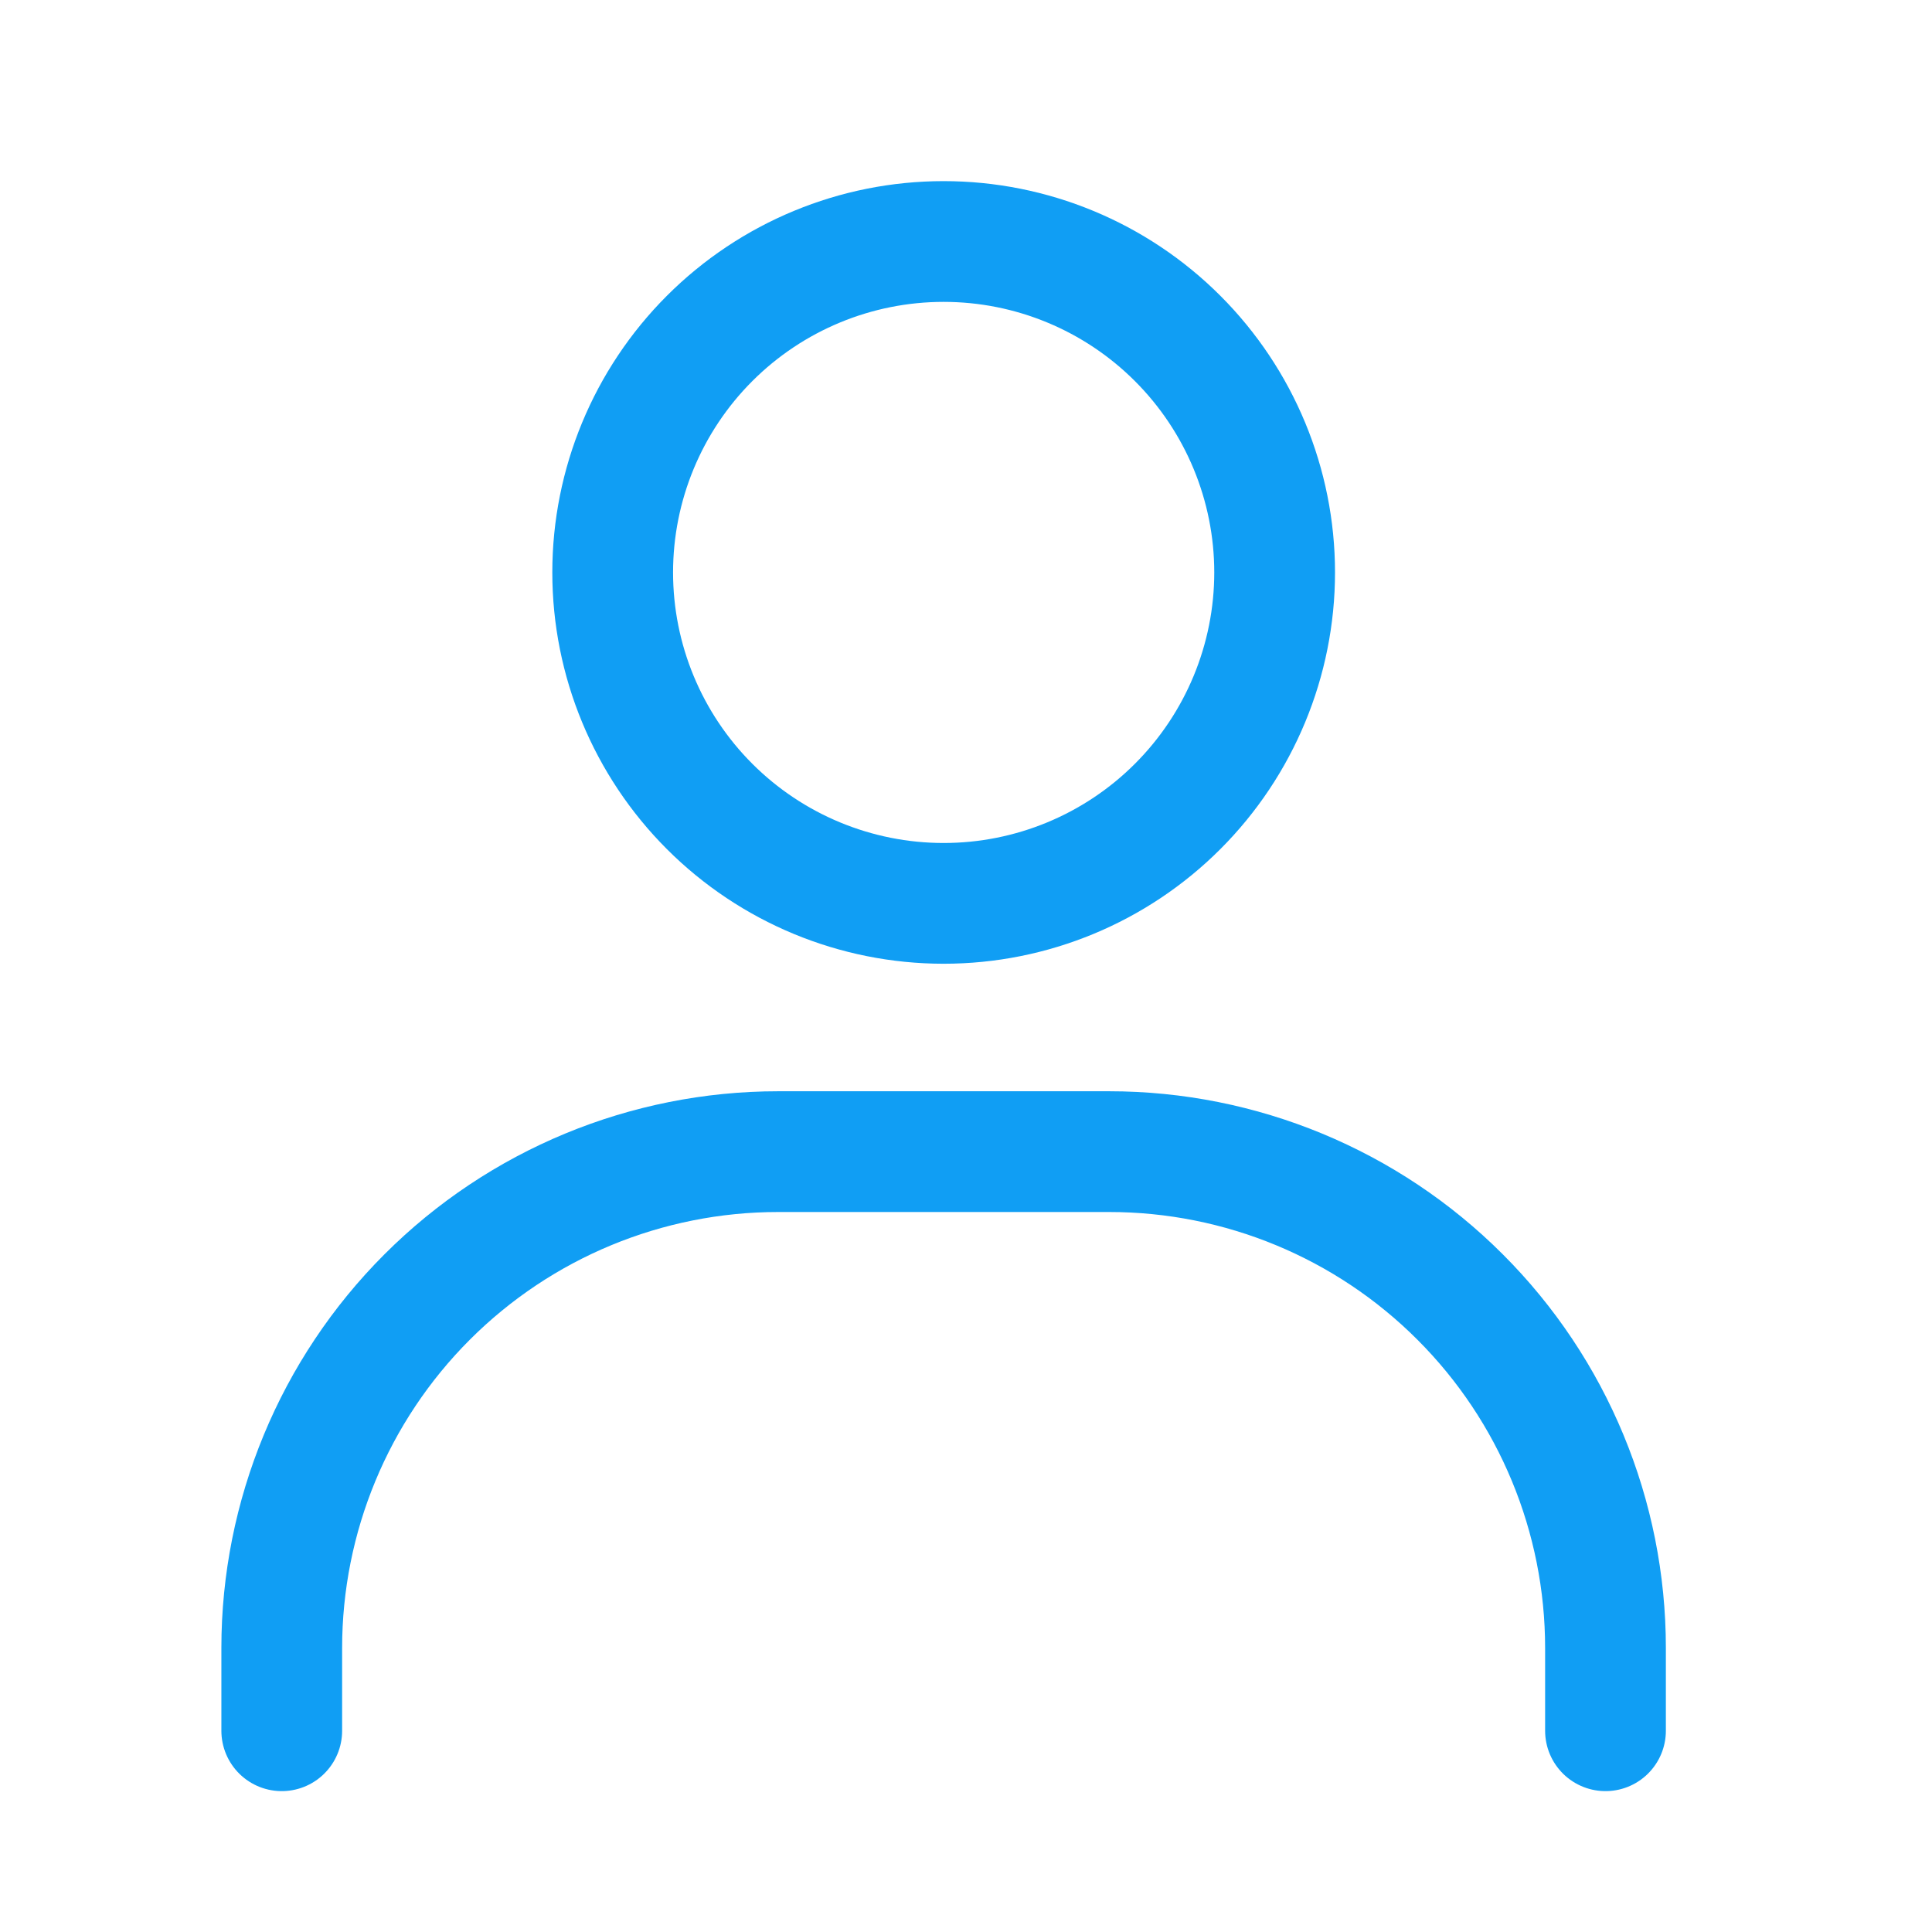
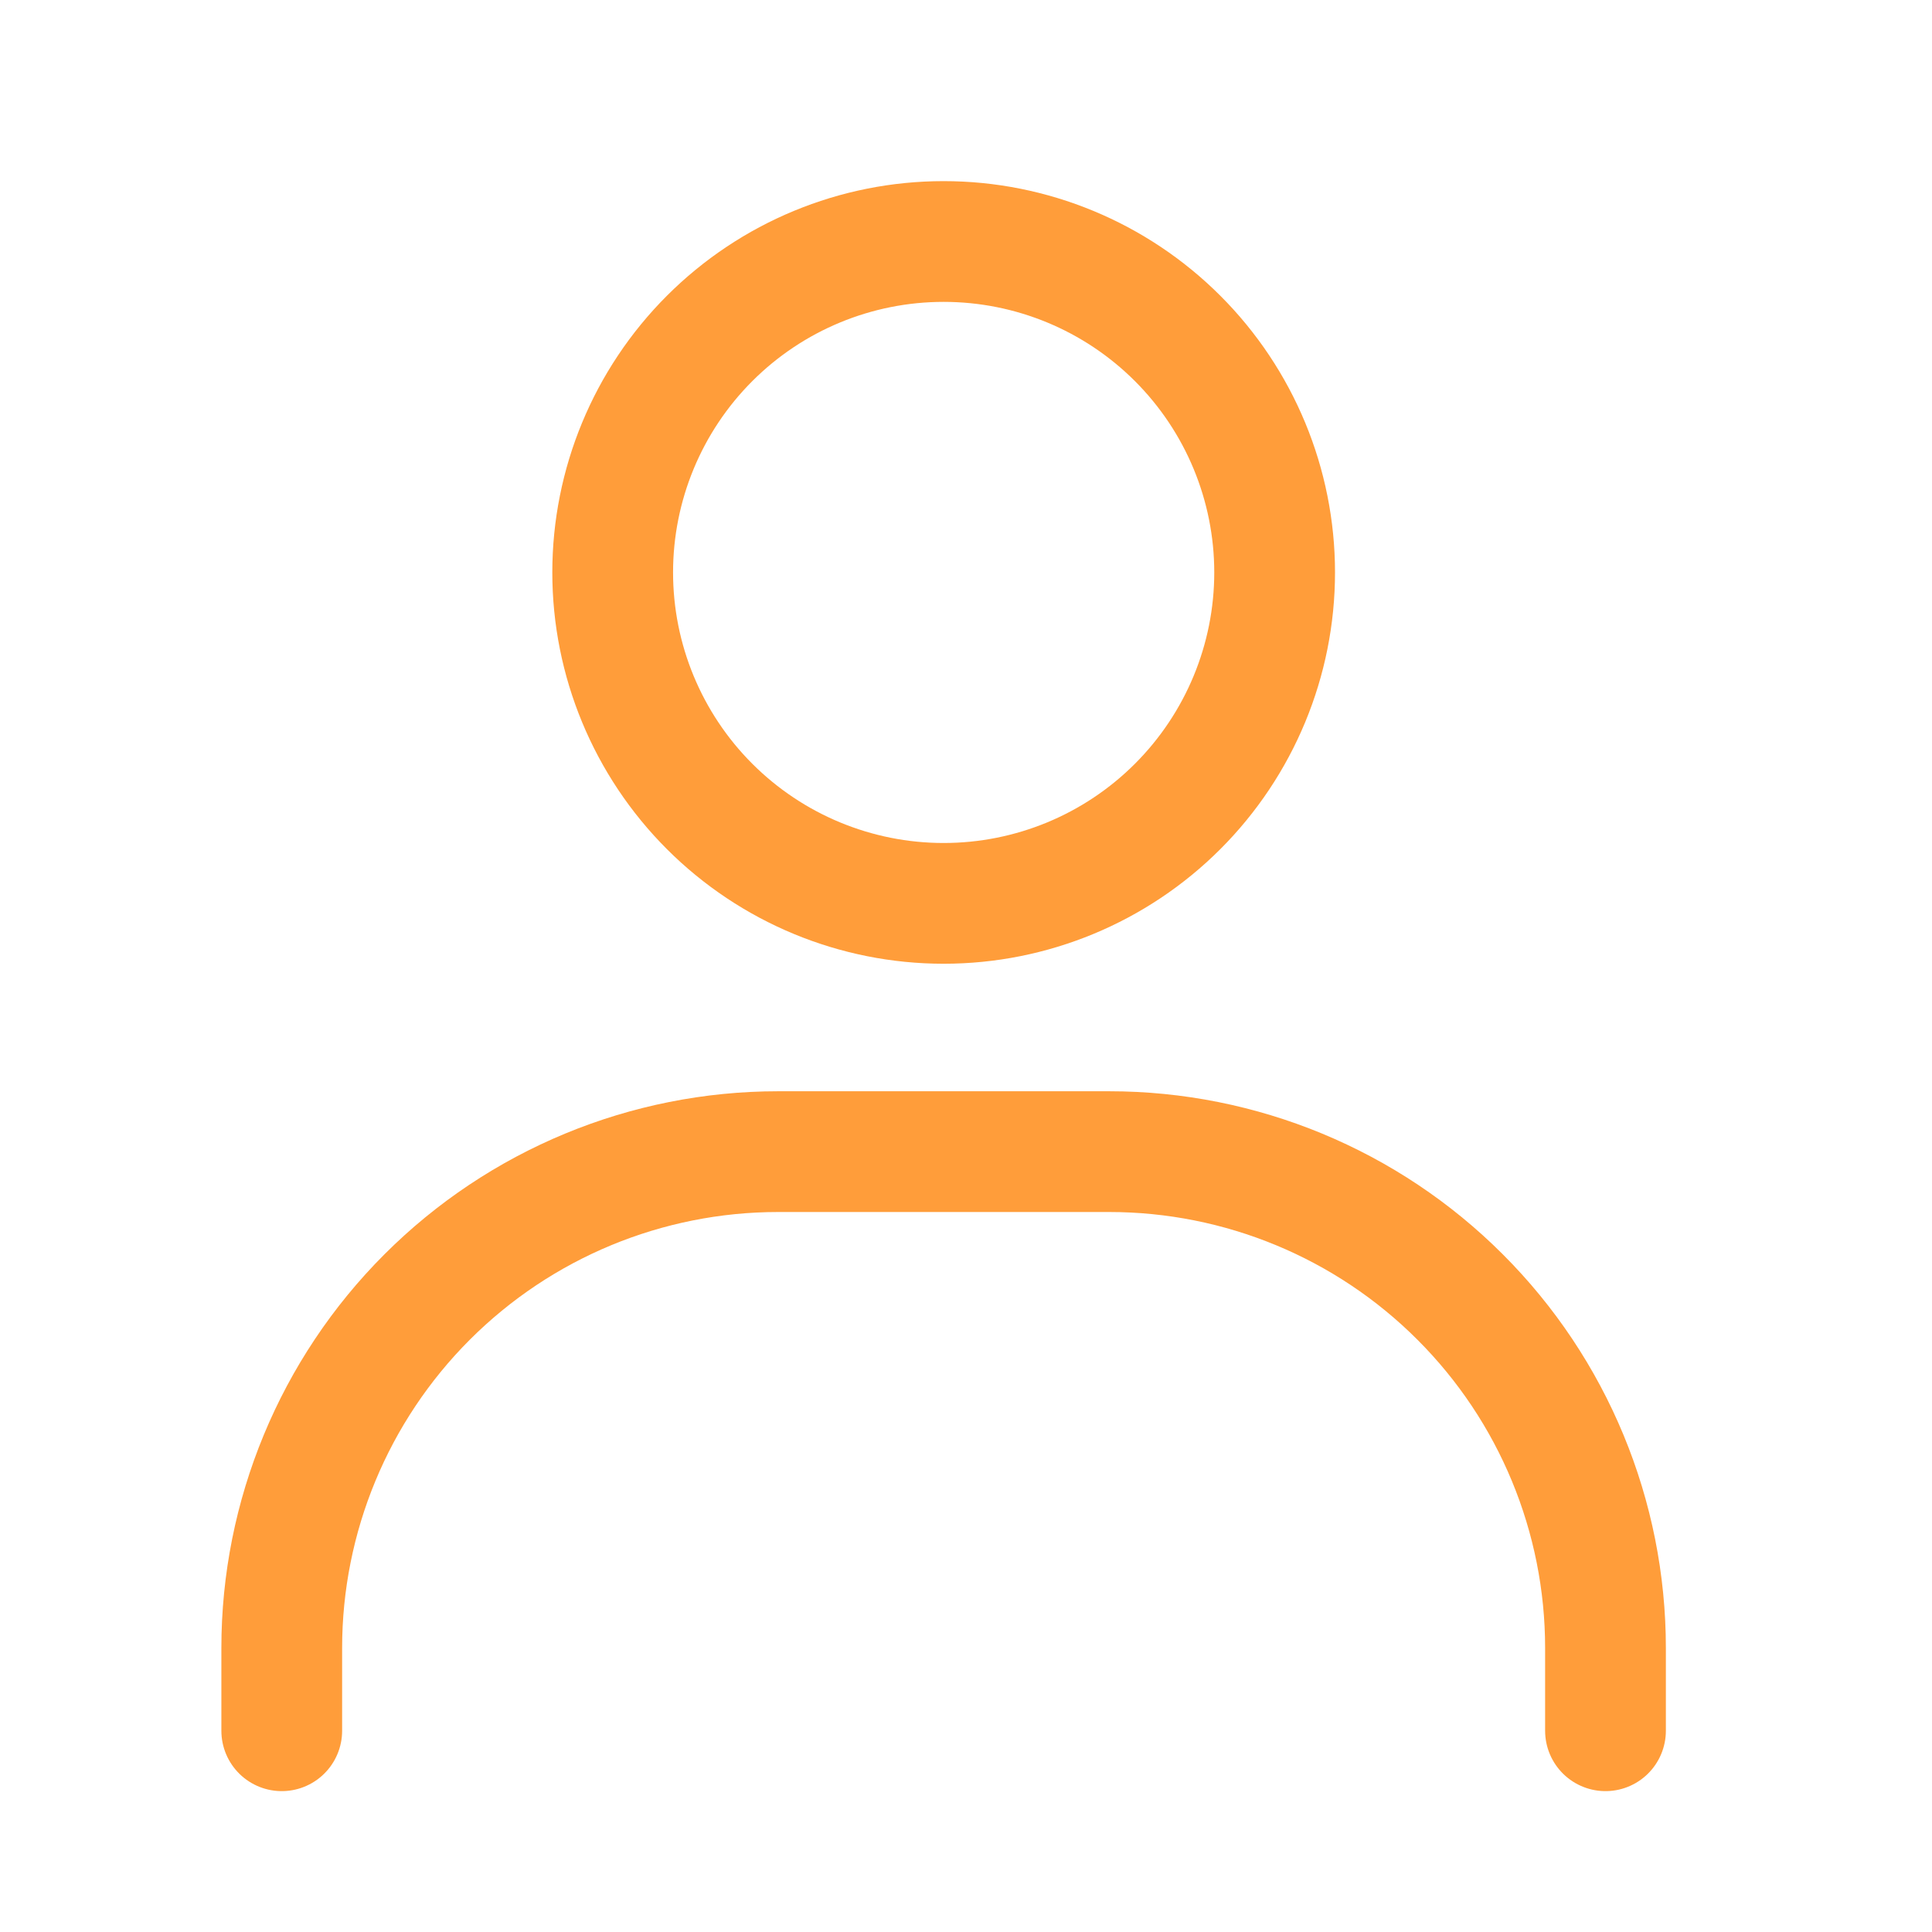
<svg xmlns="http://www.w3.org/2000/svg" width="24" height="24" viewBox="0 0 24 24" fill="none">
-   <path d="M11.722 11.222C10.632 11.222 9.586 10.789 8.815 10.018C8.044 9.247 7.611 8.201 7.611 7.111C7.611 6.021 8.044 4.975 8.815 4.204C9.586 3.433 10.632 3 11.722 3C12.813 3 13.858 3.433 14.629 4.204C15.4 4.975 15.834 6.021 15.834 7.111C15.834 8.201 15.4 9.247 14.629 10.018C13.858 10.789 12.813 11.222 11.722 11.222Z" stroke="#109EF4" stroke-width="1.5" stroke-linecap="round" />
-   <path d="M3.5 21.5V20.472C3.5 18.837 4.15 17.268 5.306 16.112C6.463 14.955 8.031 14.306 9.667 14.306H13.778C15.413 14.306 16.982 14.955 18.138 16.112C19.295 17.268 19.944 18.837 19.944 20.472V21.5" stroke="#109EF4" stroke-width="1.5" stroke-linecap="round" />
+   <path d="M11.722 11.222C10.632 11.222 9.586 10.789 8.815 10.018C8.044 9.247 7.611 8.201 7.611 7.111C7.611 6.021 8.044 4.975 8.815 4.204C9.586 3.433 10.632 3 11.722 3C12.813 3 13.858 3.433 14.629 4.204C15.4 4.975 15.834 6.021 15.834 7.111C15.834 8.201 15.4 9.247 14.629 10.018C13.858 10.789 12.813 11.222 11.722 11.222Z" stroke="#ff9d3a" stroke-width="1.5" stroke-linecap="round" />
+   <path d="M3.5 21.5V20.472C3.5 18.837 4.15 17.268 5.306 16.112C6.463 14.955 8.031 14.306 9.667 14.306H13.778C15.413 14.306 16.982 14.955 18.138 16.112C19.295 17.268 19.944 18.837 19.944 20.472V21.5" stroke="#ff9d3a" stroke-width="1.5" stroke-linecap="round" />
</svg>
